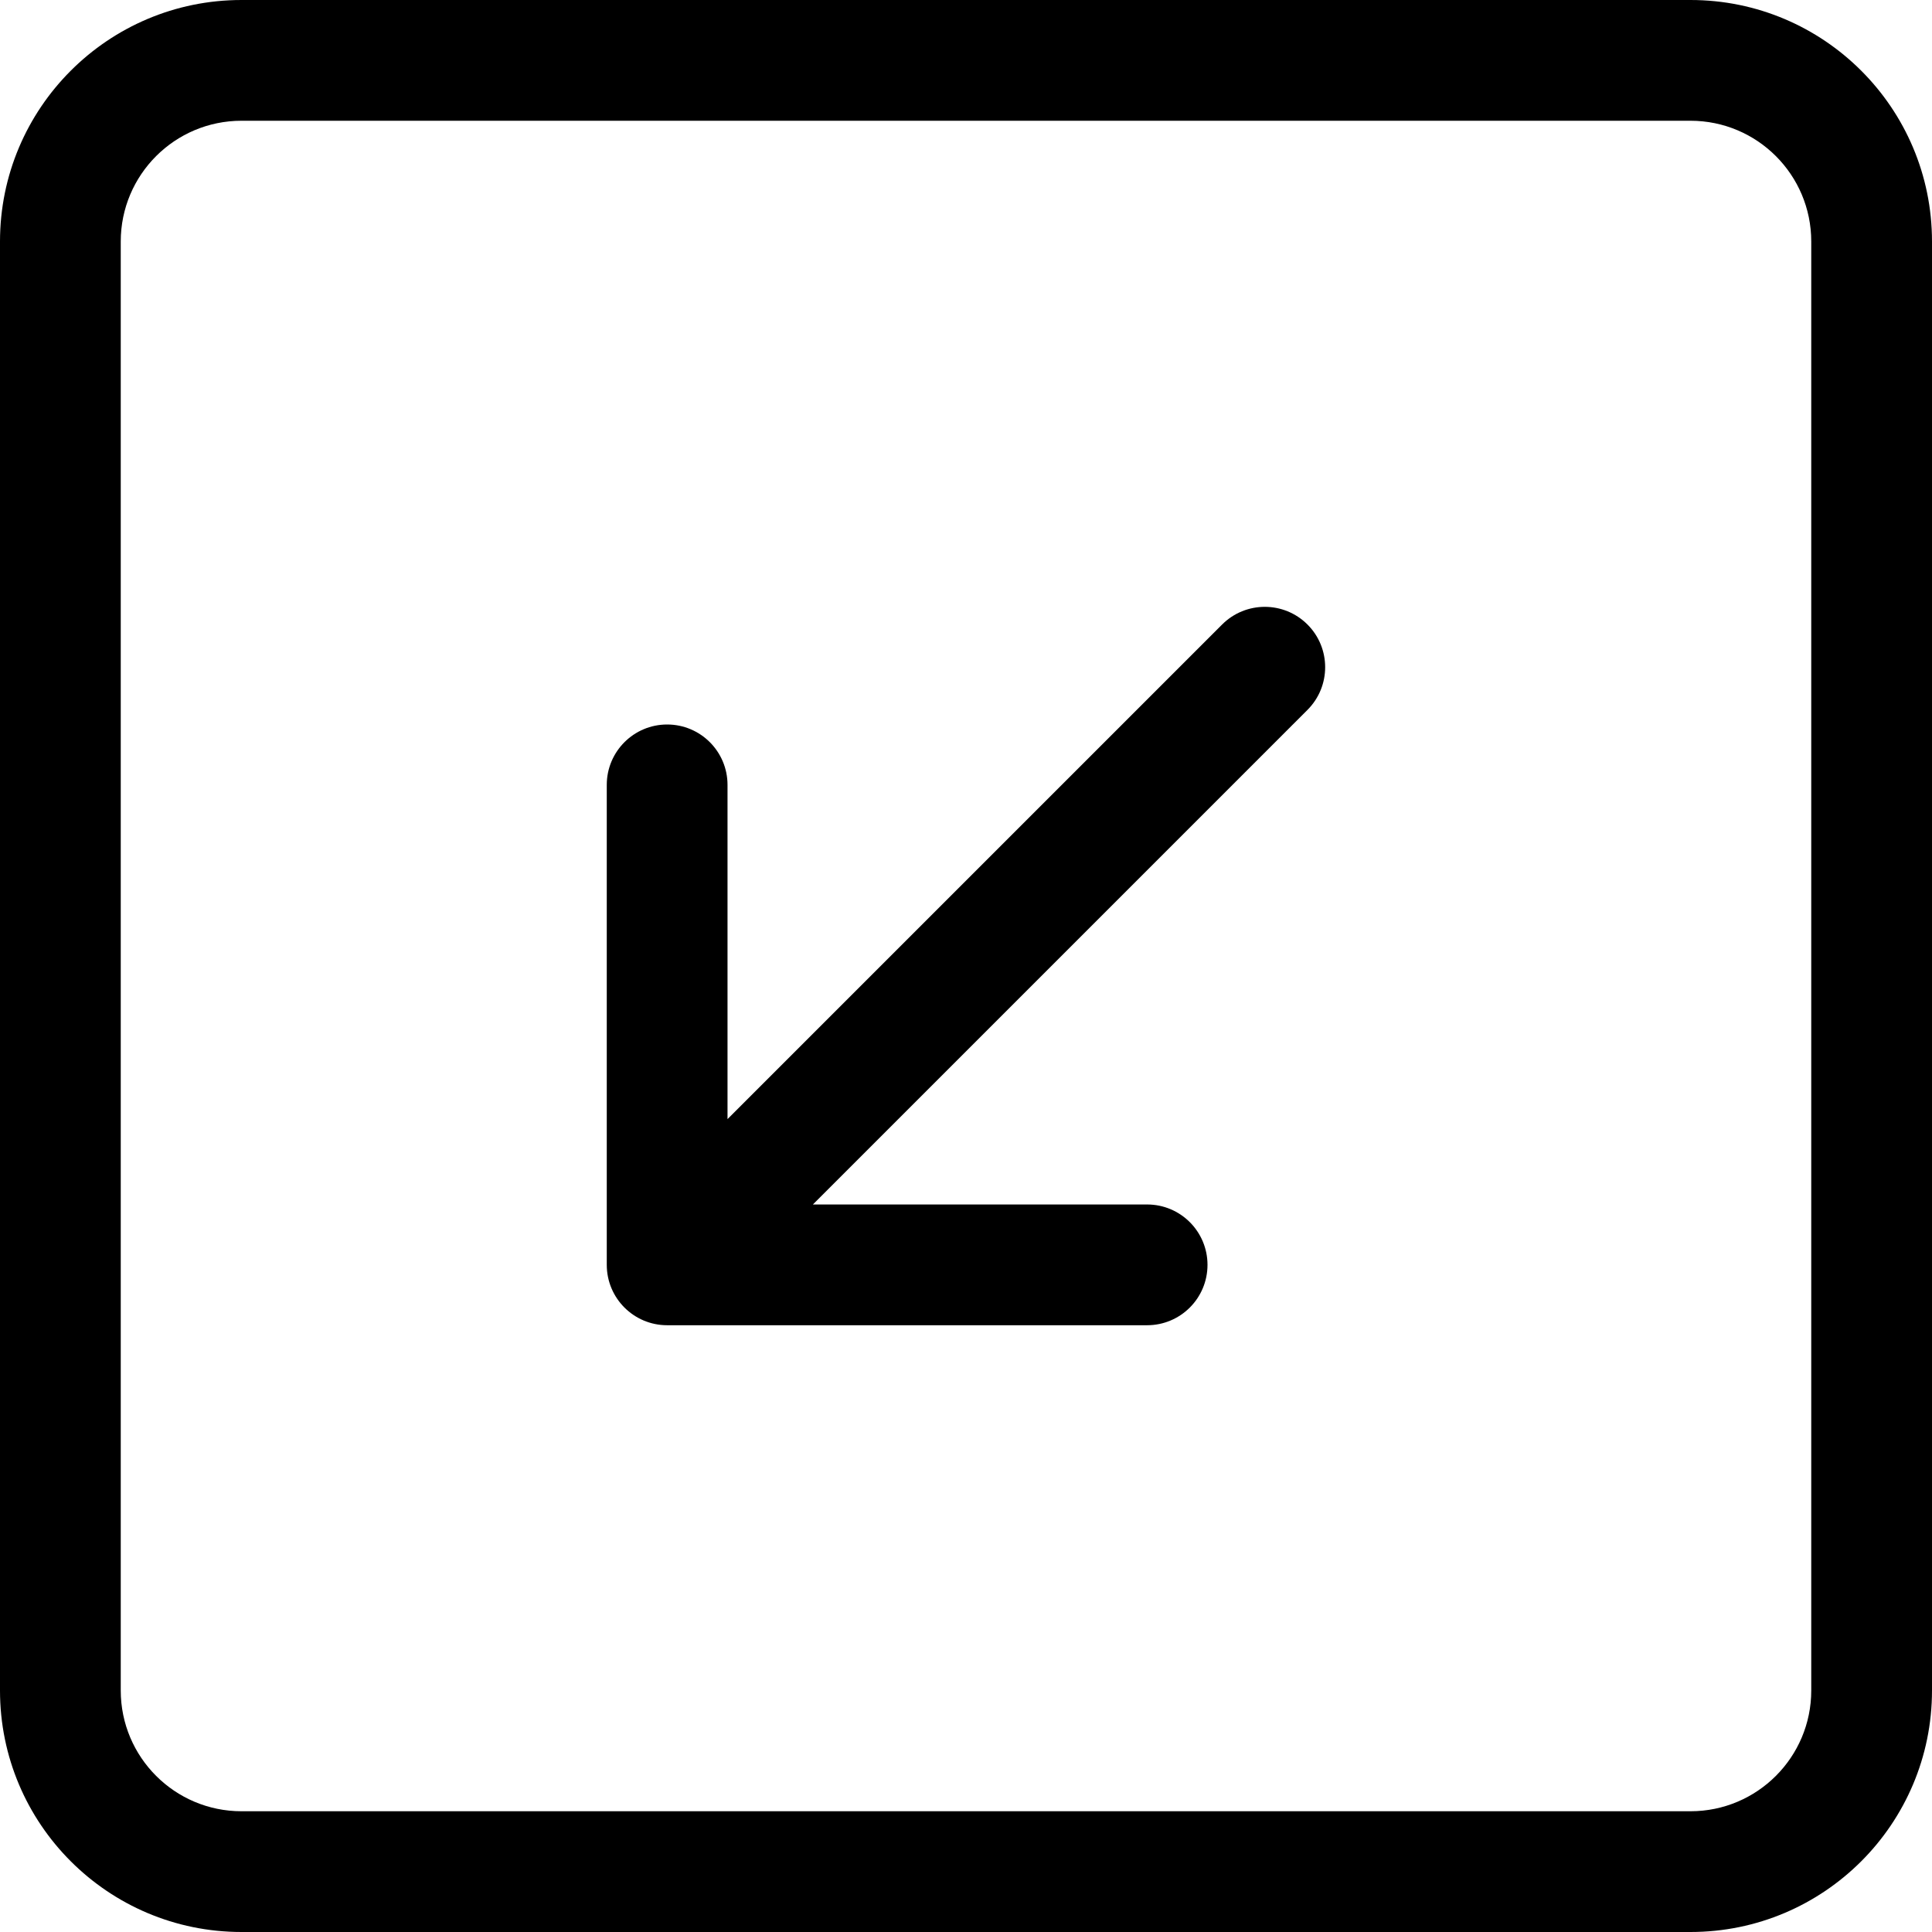
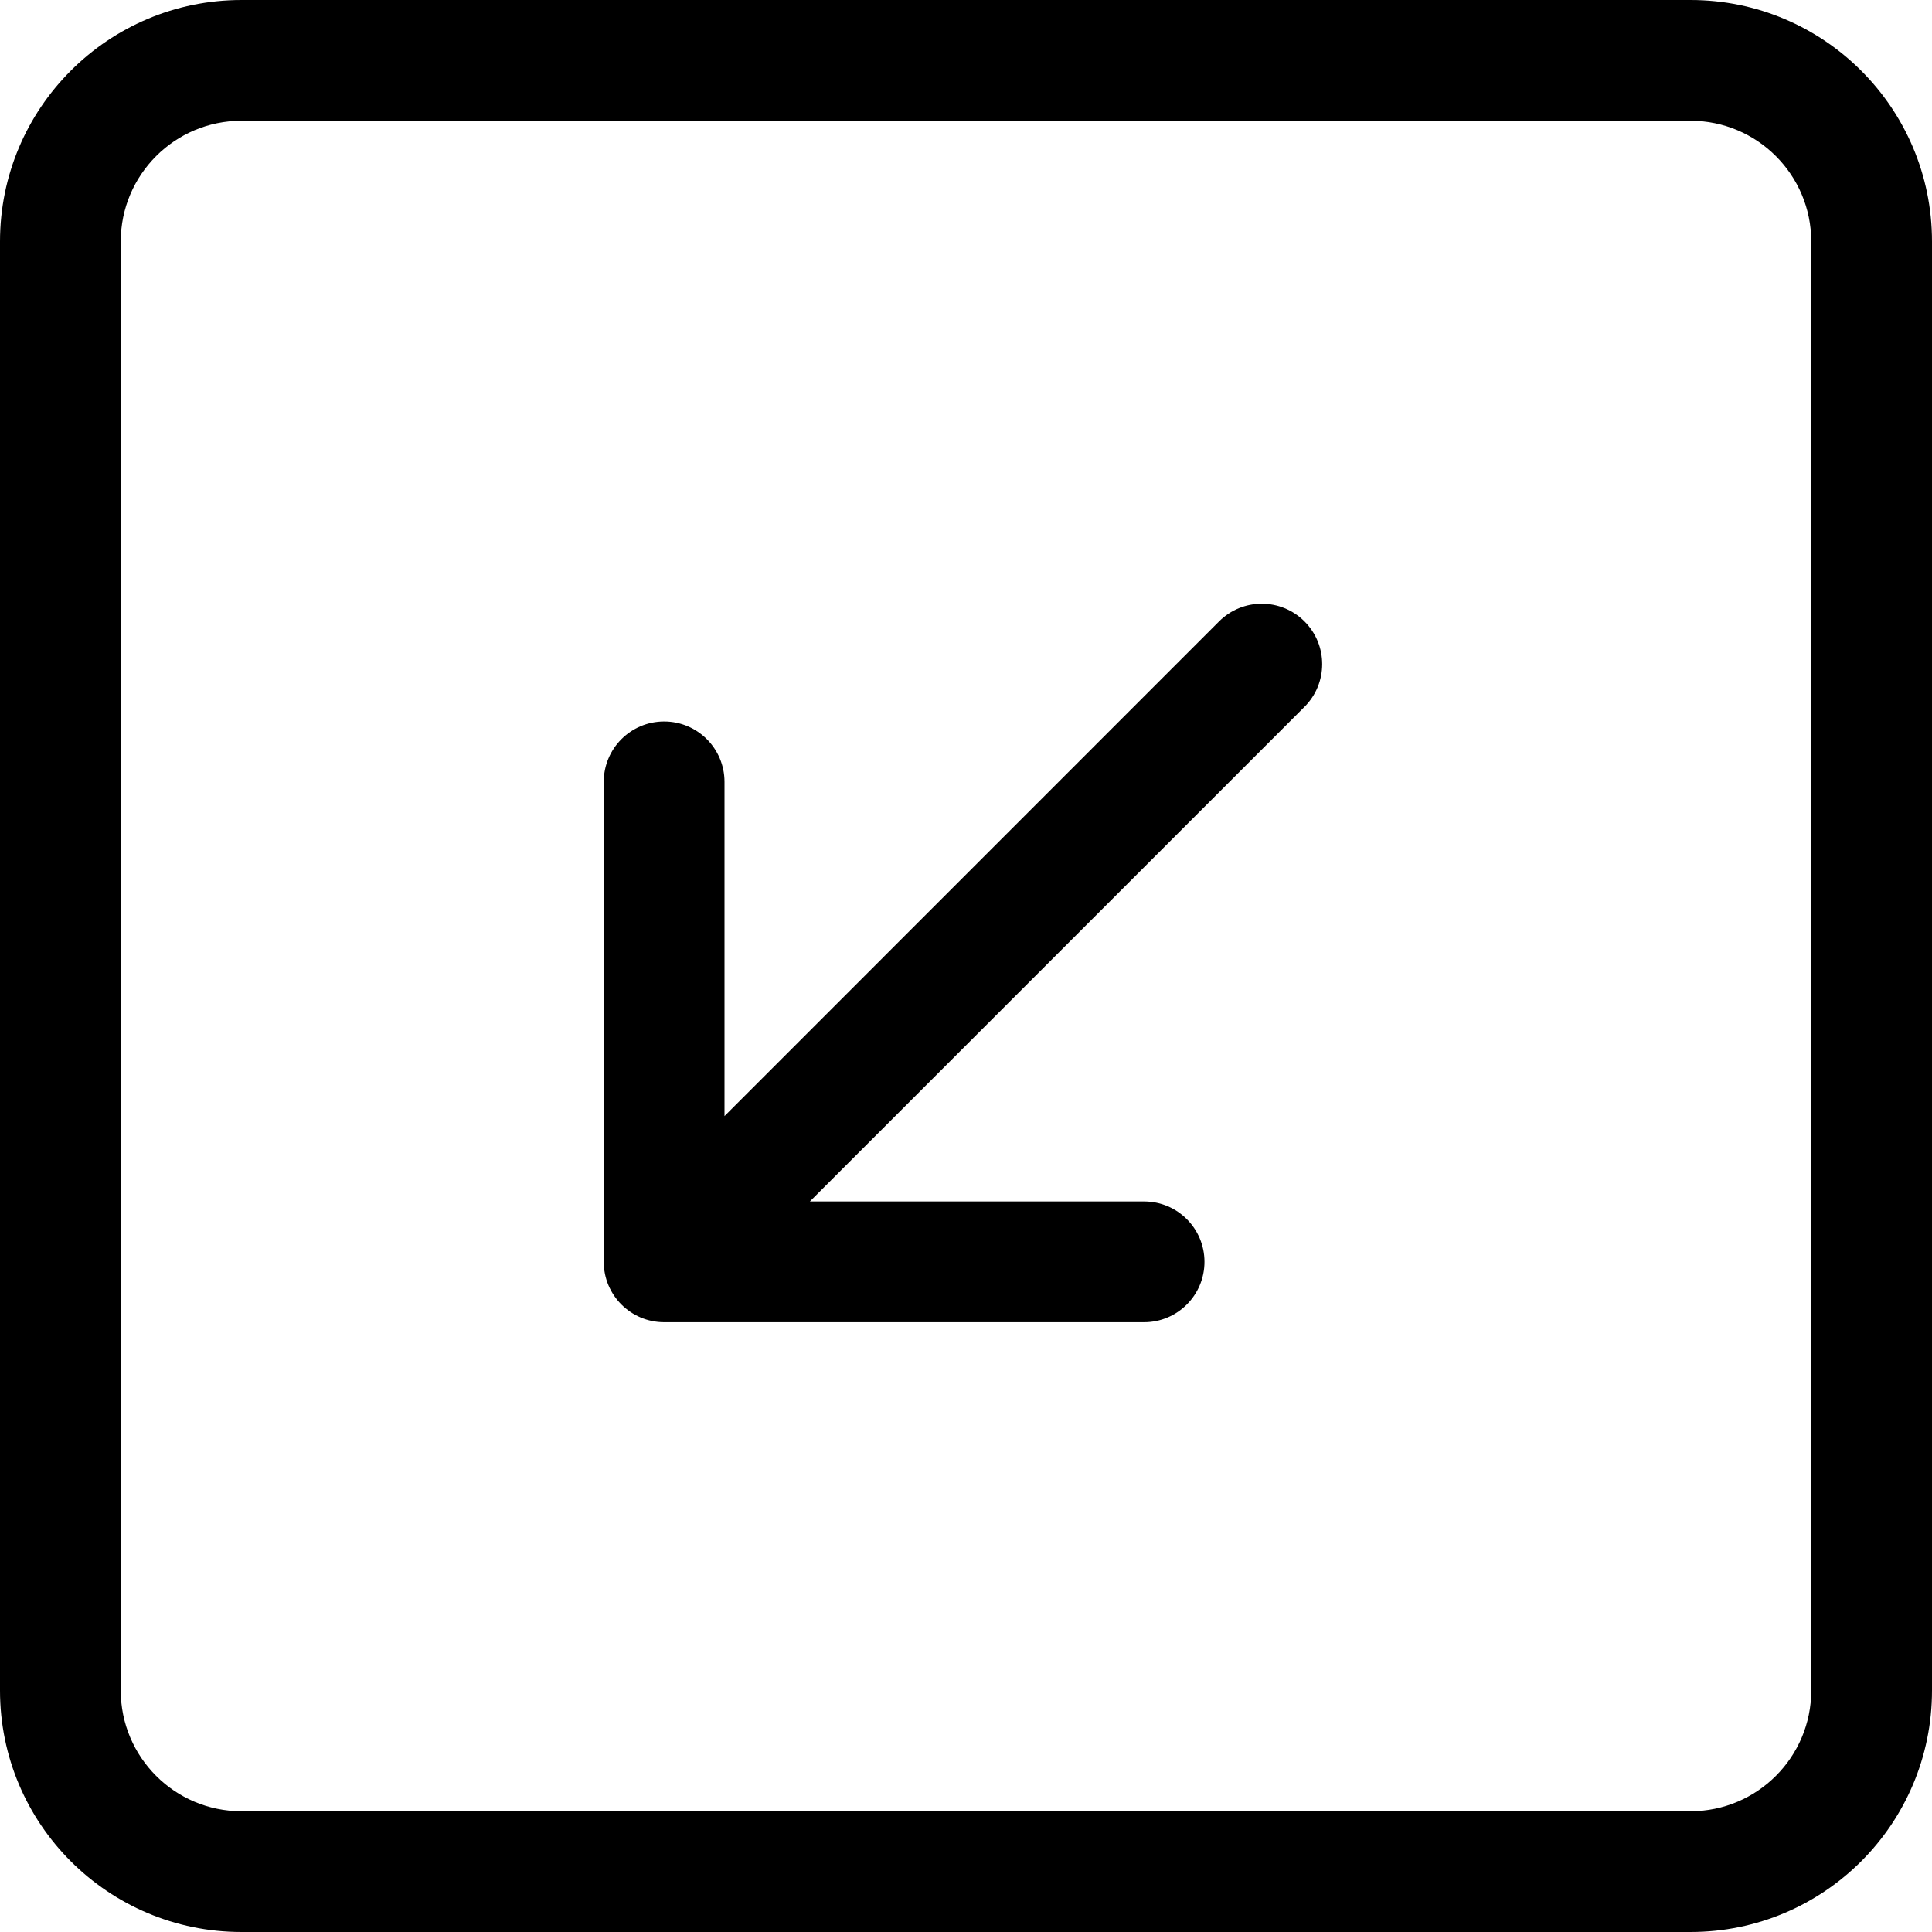
<svg xmlns="http://www.w3.org/2000/svg" width="16" height="16" fill="currentColor" class="bi bi-arrow-down-left-square" viewBox="0 0 16 16">
-   <path d="M14 15a1 1 0 0 0 1-1V2a1 1 0 0 0-1-1H2a1 1 0 0 0-1 1v12a1 1 0 0 0 1 1h12zM2 16a2 2 0 0 1-2-2V2a2 2 0 0 1 2-2h12a2 2 0 0 1 2 2v12a2 2 0 0 1-2 2H2z" />
-   <path d="M10.828 5.172a.5.5 0 0 0-.707 0L6.025 9.268V6.5a.5.5 0 0 0-1 0v3.975a.5.5 0 0 0 .5.5H9.5a.5.5 0 0 0 0-1H6.732l4.096-4.096a.5.5 0 0 0 0-.707z" />
+   <path fill-rule="evenodd" d="M15 2a1 1 0 0 0-1-1H2a1 1 0 0 0-1 1v12a1 1 0 0 0 1 1h12a1 1 0 0 0 1-1V2zM0 2a2 2 0 0 1 2-2h12a2 2 0 0 1 2 2v12a2 2 0 0 1-2 2H2a2 2 0 0 1-2-2V2zm10.096 3.146a.5.5 0 1 1 .707.708L6.707 9.95h2.768a.5.5 0 1 1 0 1H5.5a.5.5 0 0 1-.5-.5V6.475a.5.5 0 1 1 1 0v2.768l4.096-4.097z" />
</svg>
